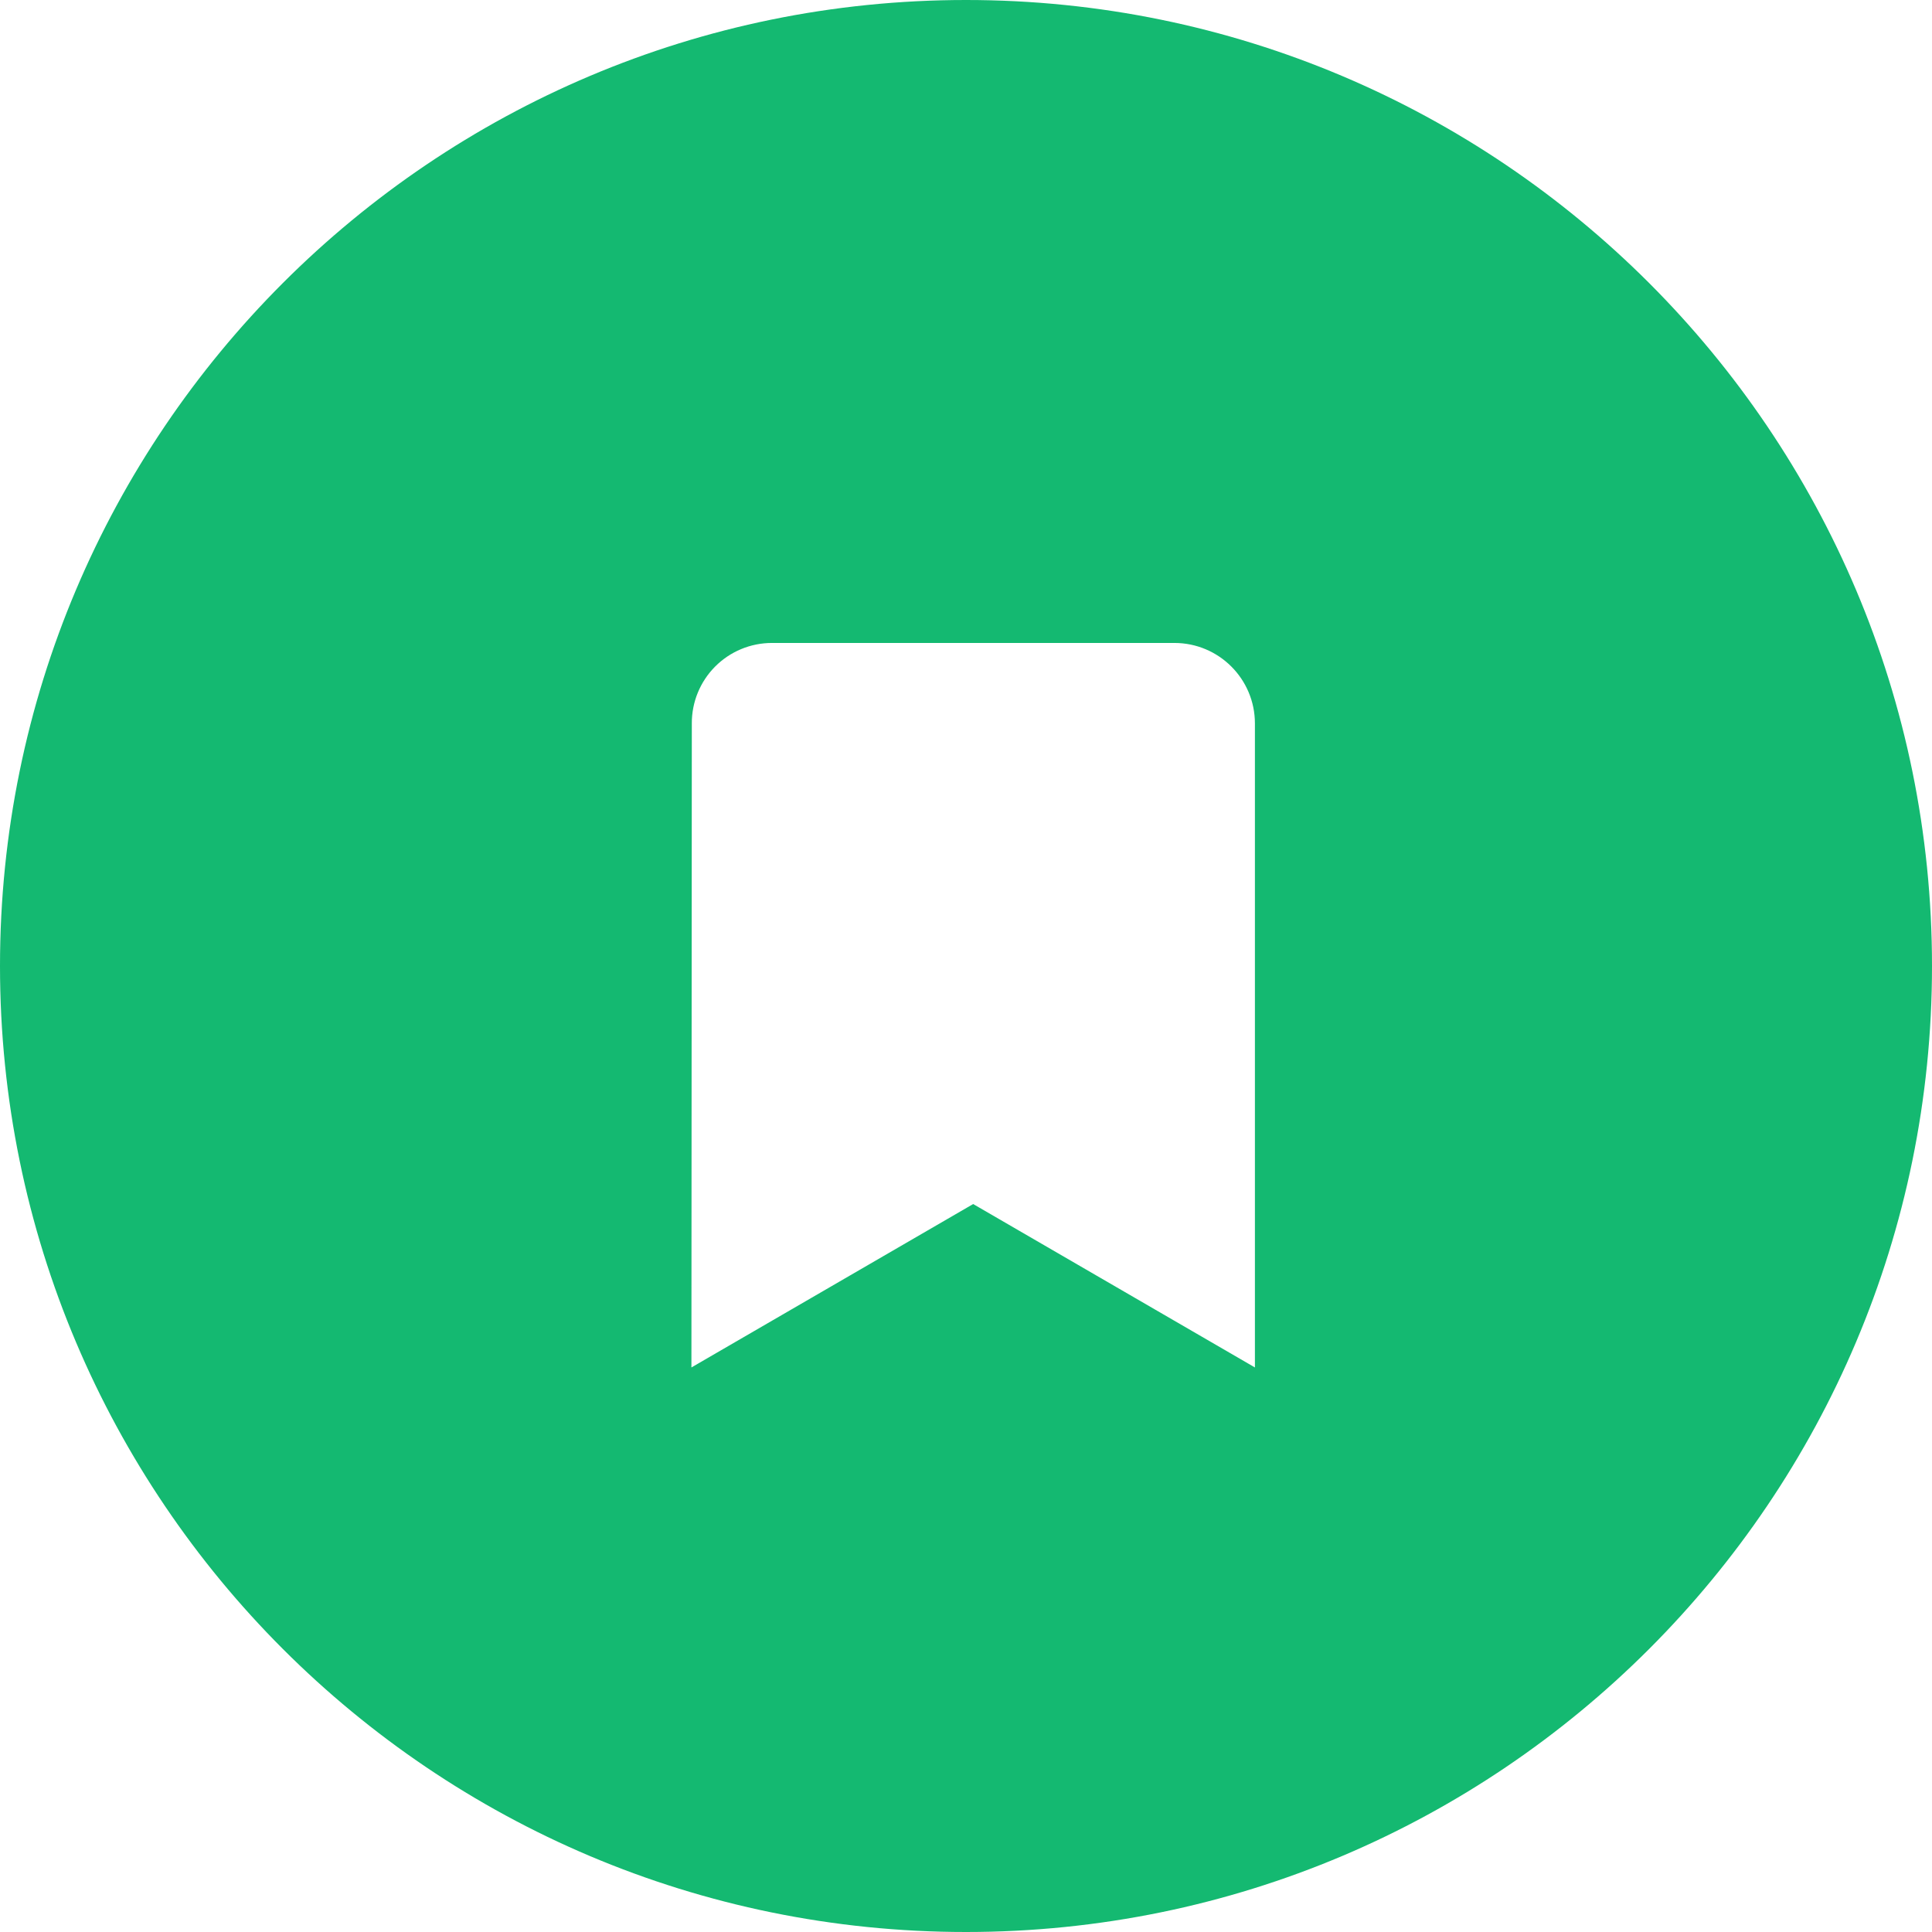
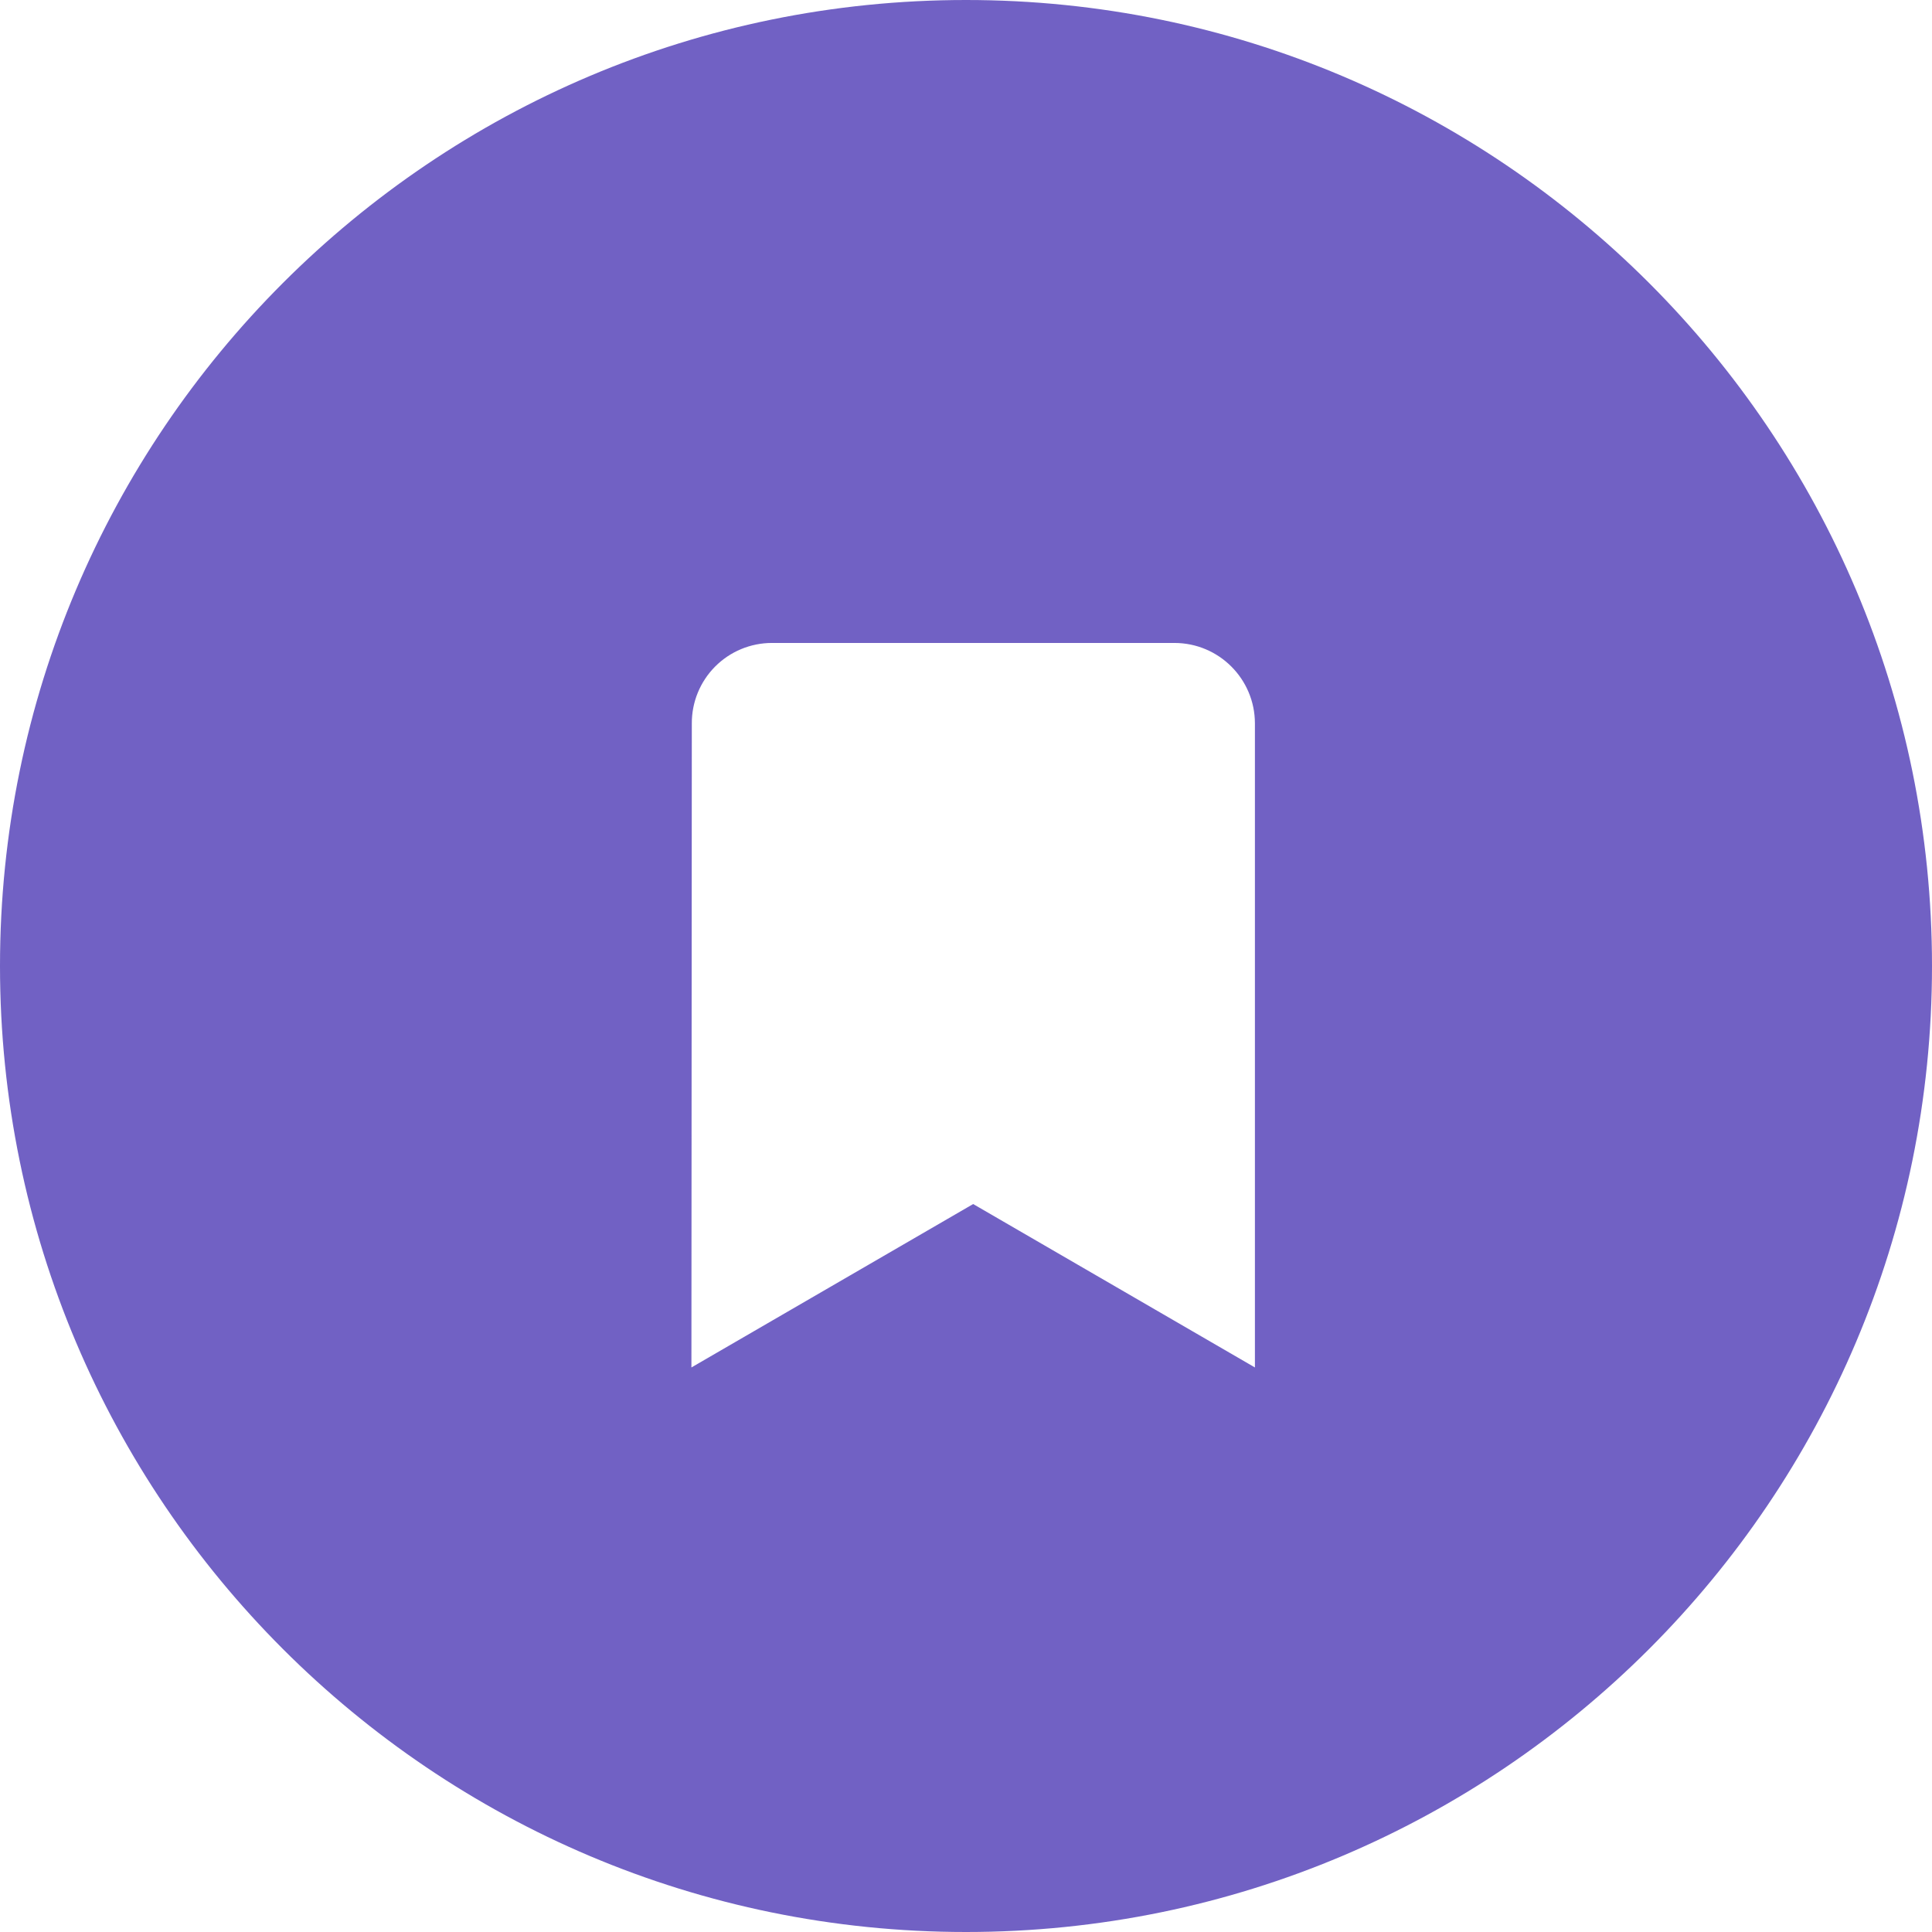
<svg xmlns="http://www.w3.org/2000/svg" t="1710145543853" class="icon" viewBox="0 0 1024 1024" version="1.1" p-id="22516" width="64" height="64">
-   <path d="M512 0c282.752 0 512 229.248 512 512s-229.248 512-512 512S0 794.752 0 512 229.248 0 512 0z m110.464 340.779h-213.333a42.453 42.453 0 0 0-42.453 42.667l-0.213 341.333 149.333-86.613 149.333 86.613v-341.333a42.667 42.667 0 0 0-42.667-42.667z" fill="#00B365" opacity=".919" p-id="22517" />
+   <path d="M512 0c282.752 0 512 229.248 512 512s-229.248 512-512 512S0 794.752 0 512 229.248 0 512 0z m110.464 340.779h-213.333a42.453 42.453 0 0 0-42.453 42.667l-0.213 341.333 149.333-86.613 149.333 86.613v-341.333a42.667 42.667 0 0 0-42.667-42.667z" fill="#6554bf" opacity=".919" p-id="22517" />
</svg>
